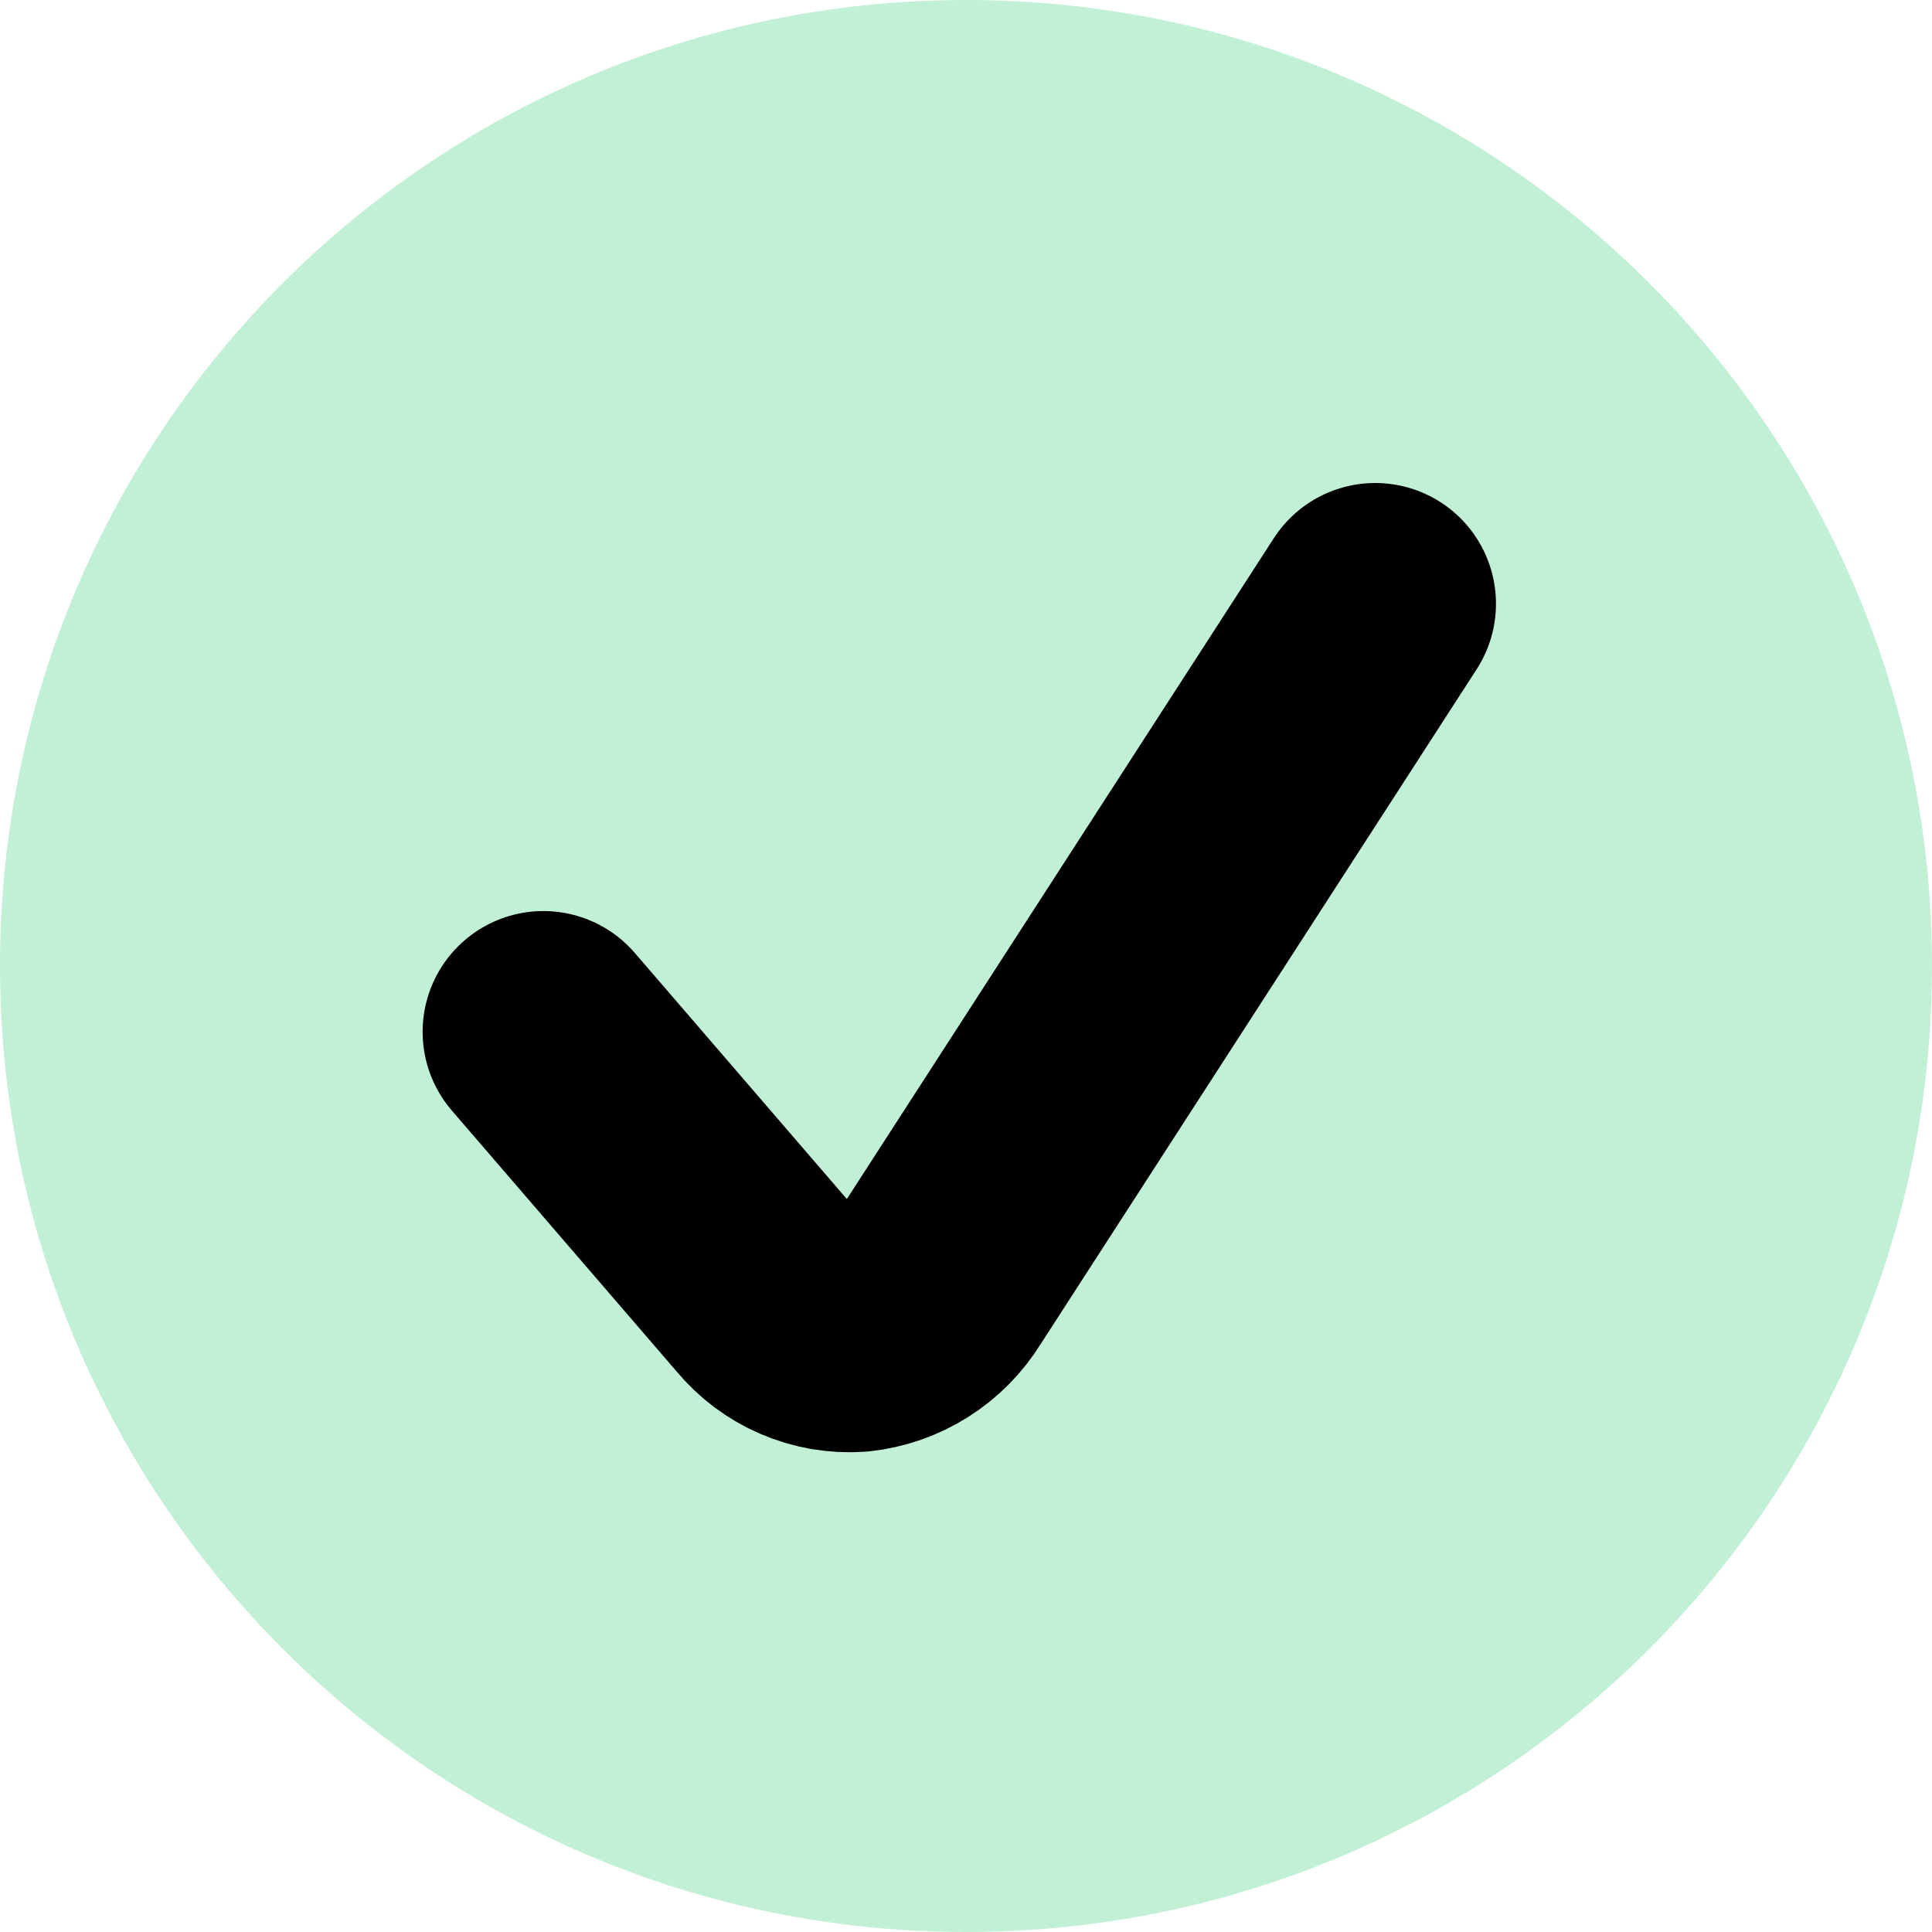
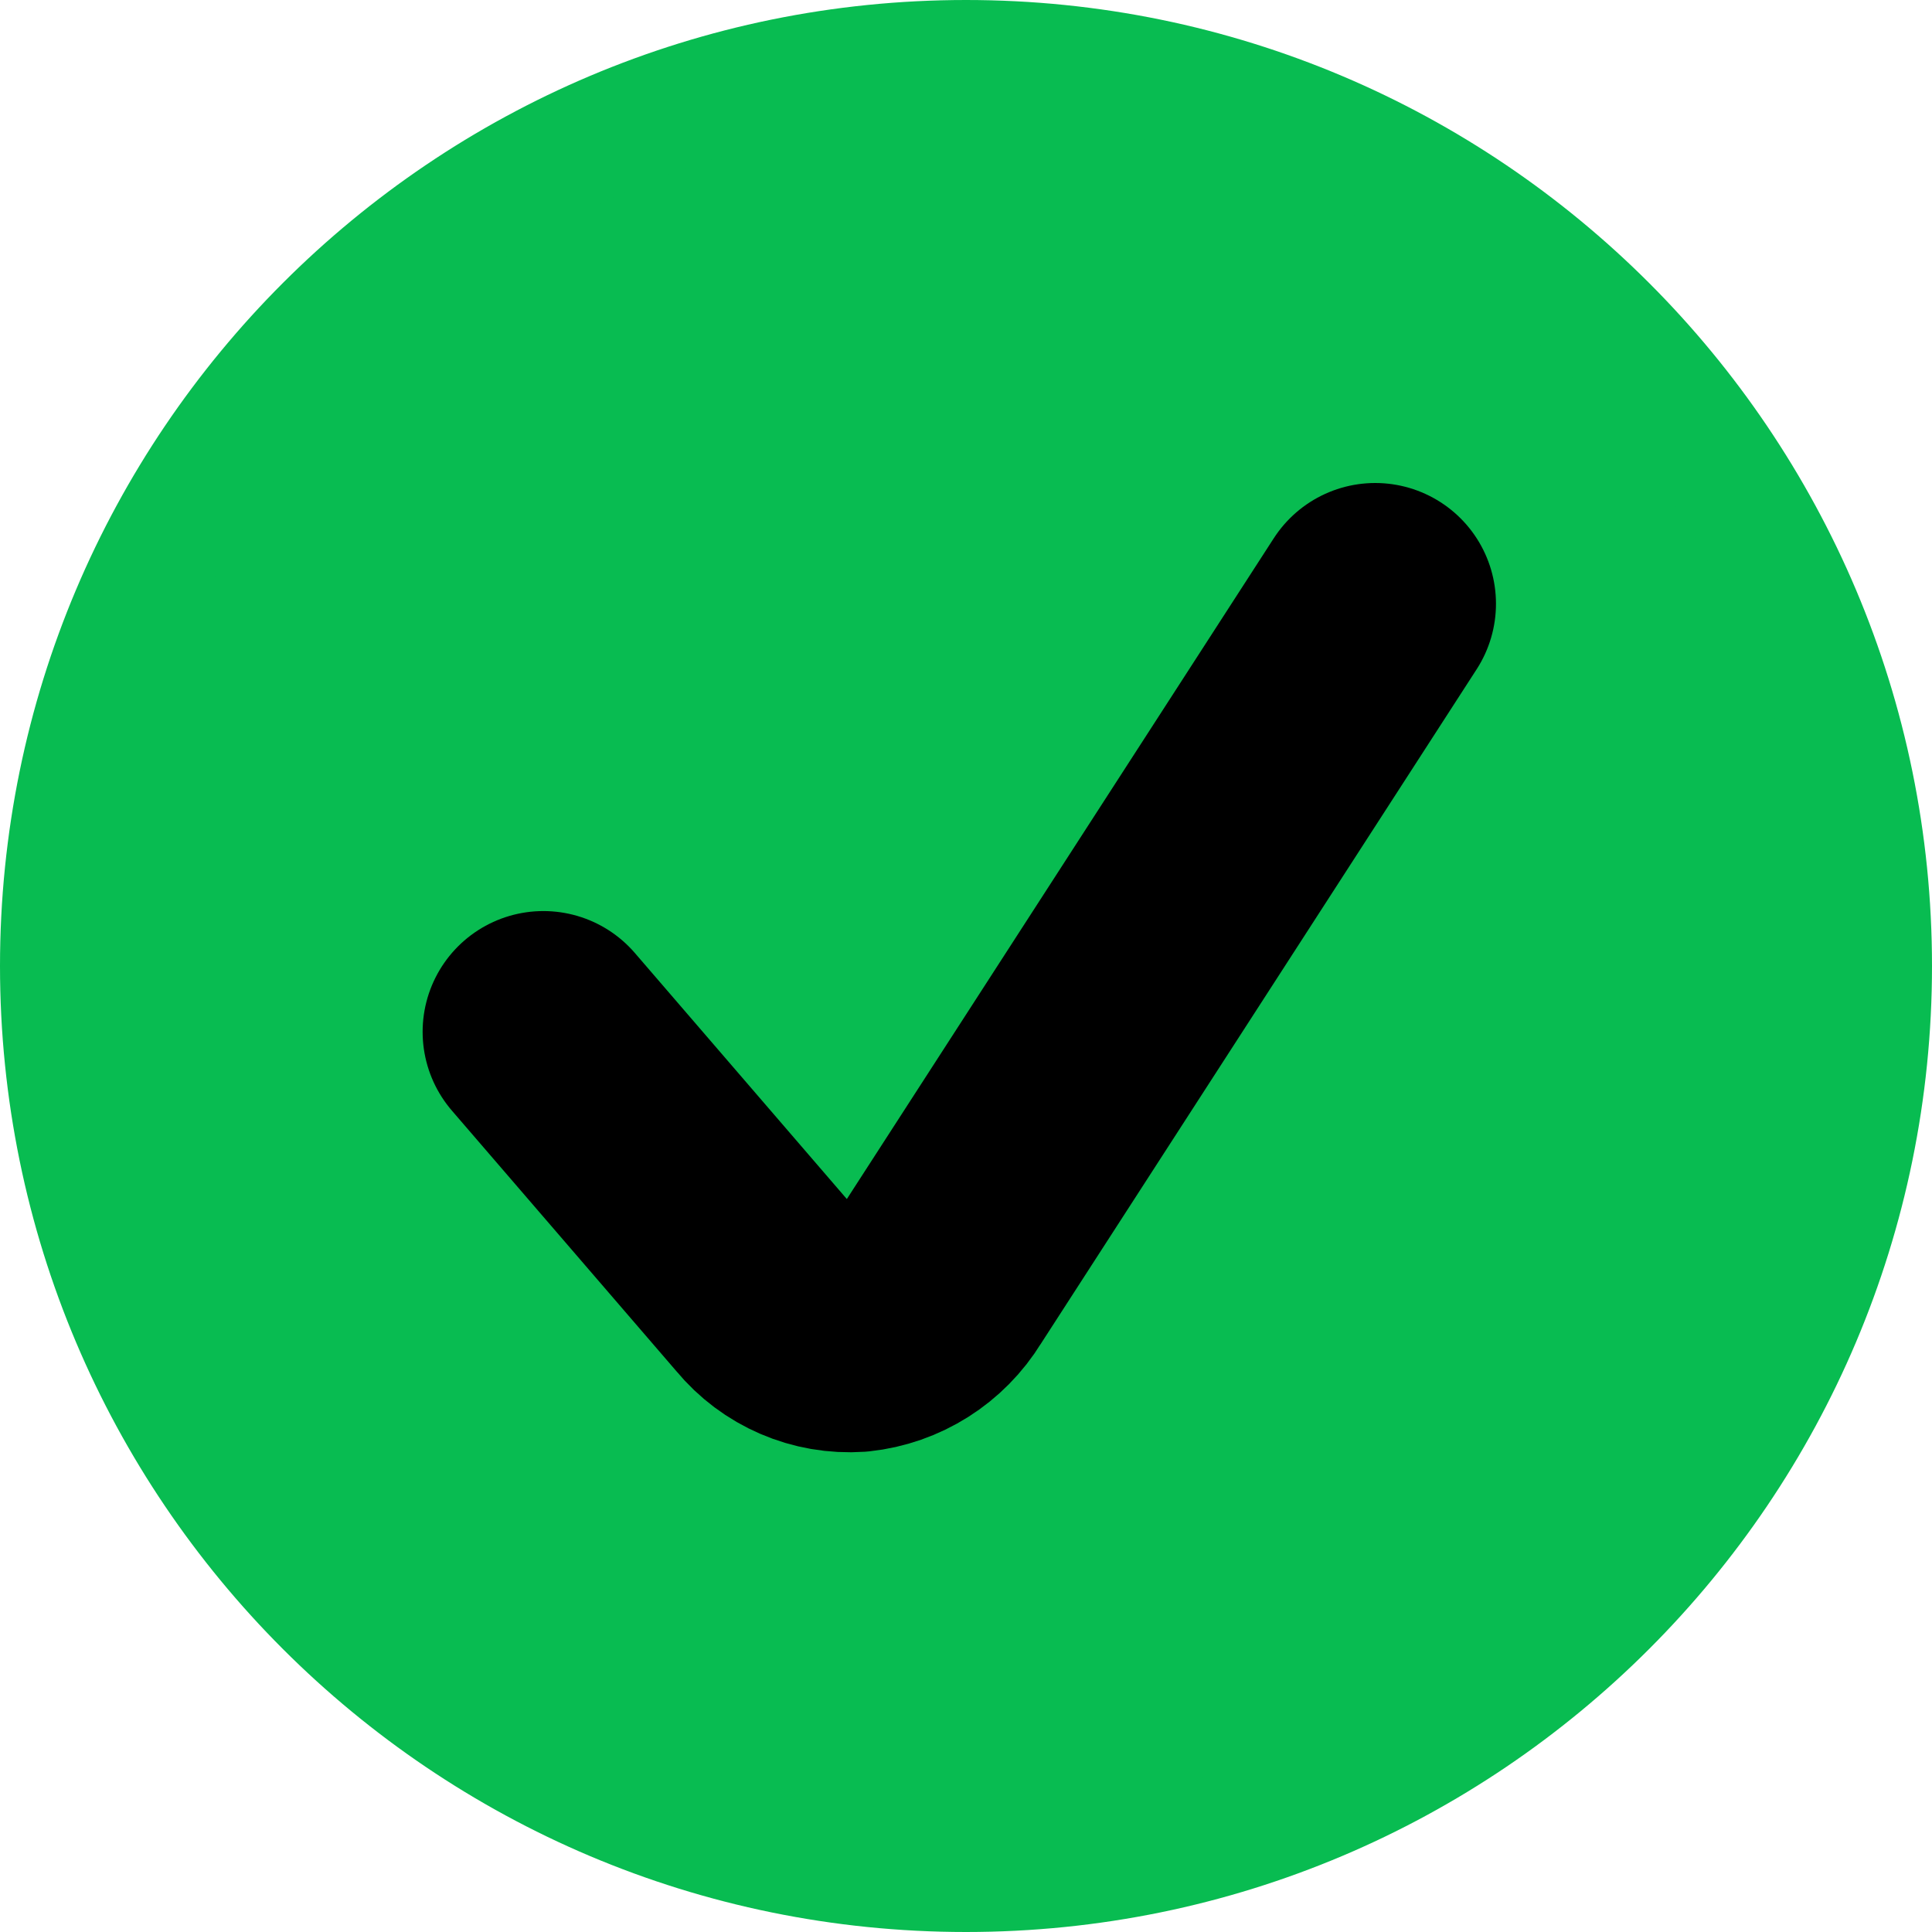
<svg xmlns="http://www.w3.org/2000/svg" width="16" height="16" viewBox="0 0 16 16">
  <g fill="none" fill-rule="evenodd">
    <path d="M0 0h16v16H0z" />
-     <rect stroke="#C2F0D7" fill="#C2F0D7" x=".5" y=".5" width="15" height="15" rx="7.5" />
+     <rect stroke="#08BC51" fill="#08BC51" x=".5" y=".5" width="15" height="15" rx="7.5" />
    <path d="m11.389 5-3.615 5.595a.91.91 0 0 1-.68.43.866.866 0 0 1-.727-.313L4.5 8.545" stroke="#000" stroke-width="2" stroke-linecap="round" stroke-linejoin="round" />
  </g>
</svg>
